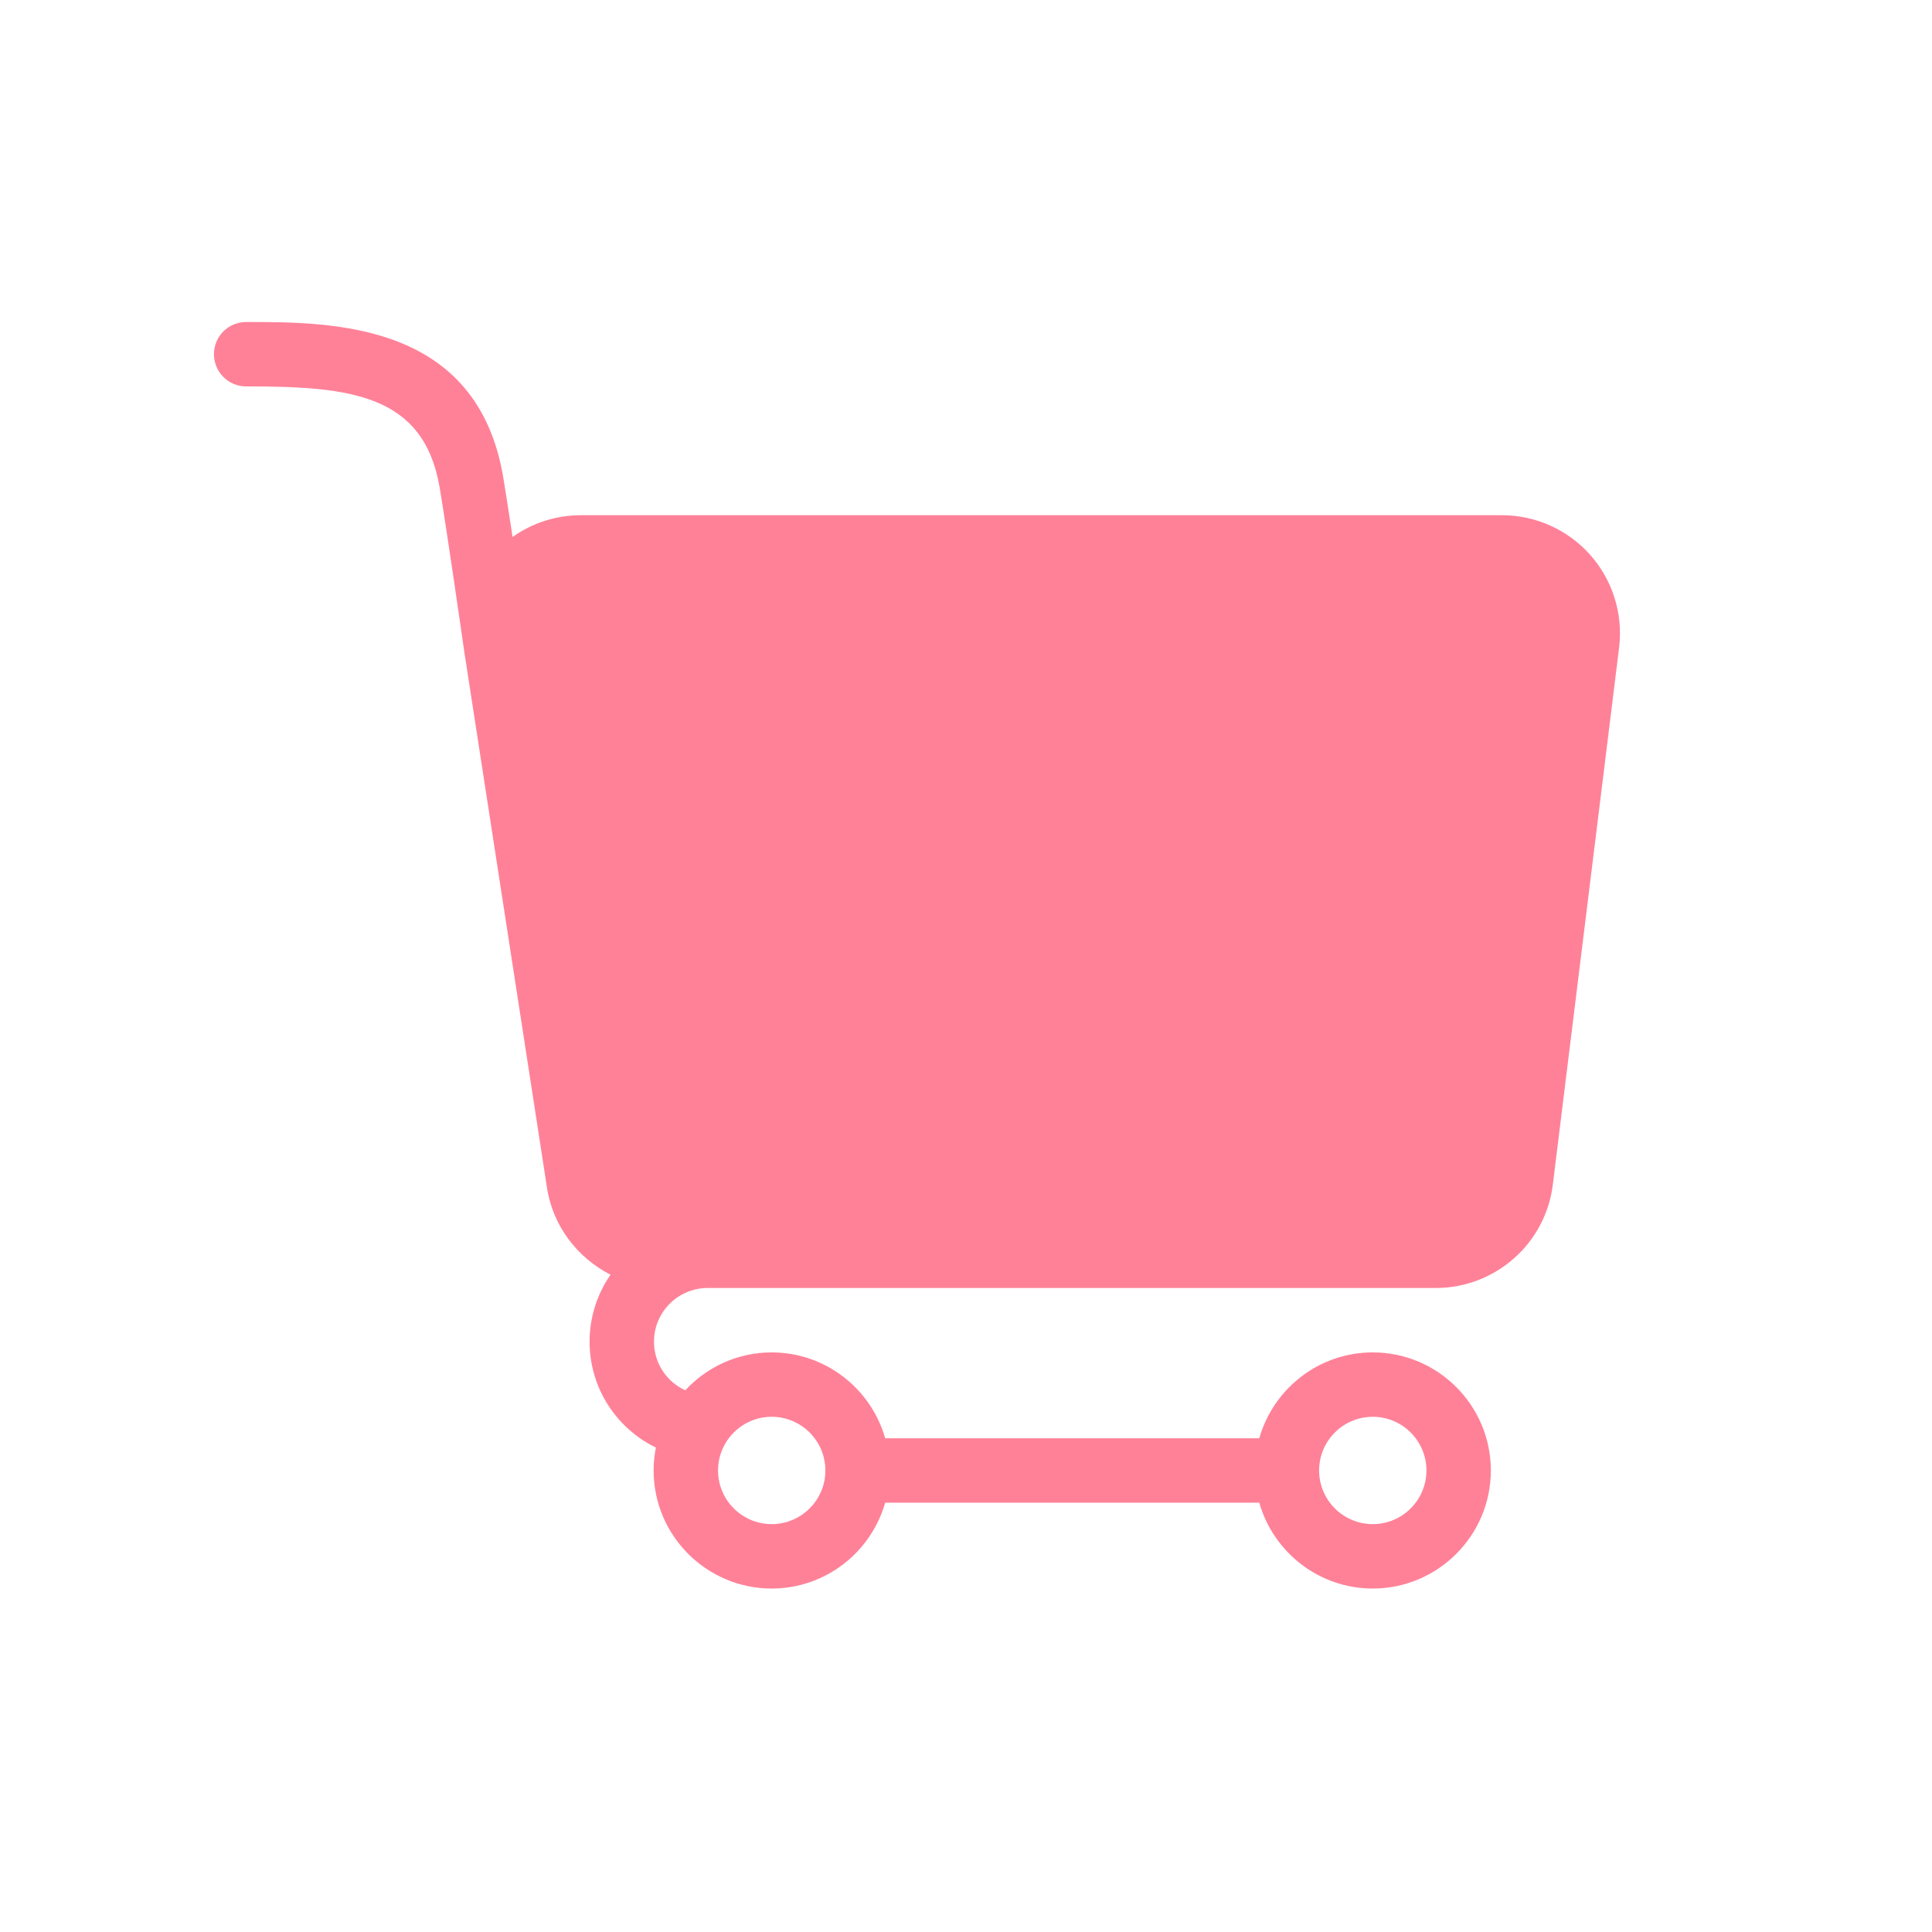
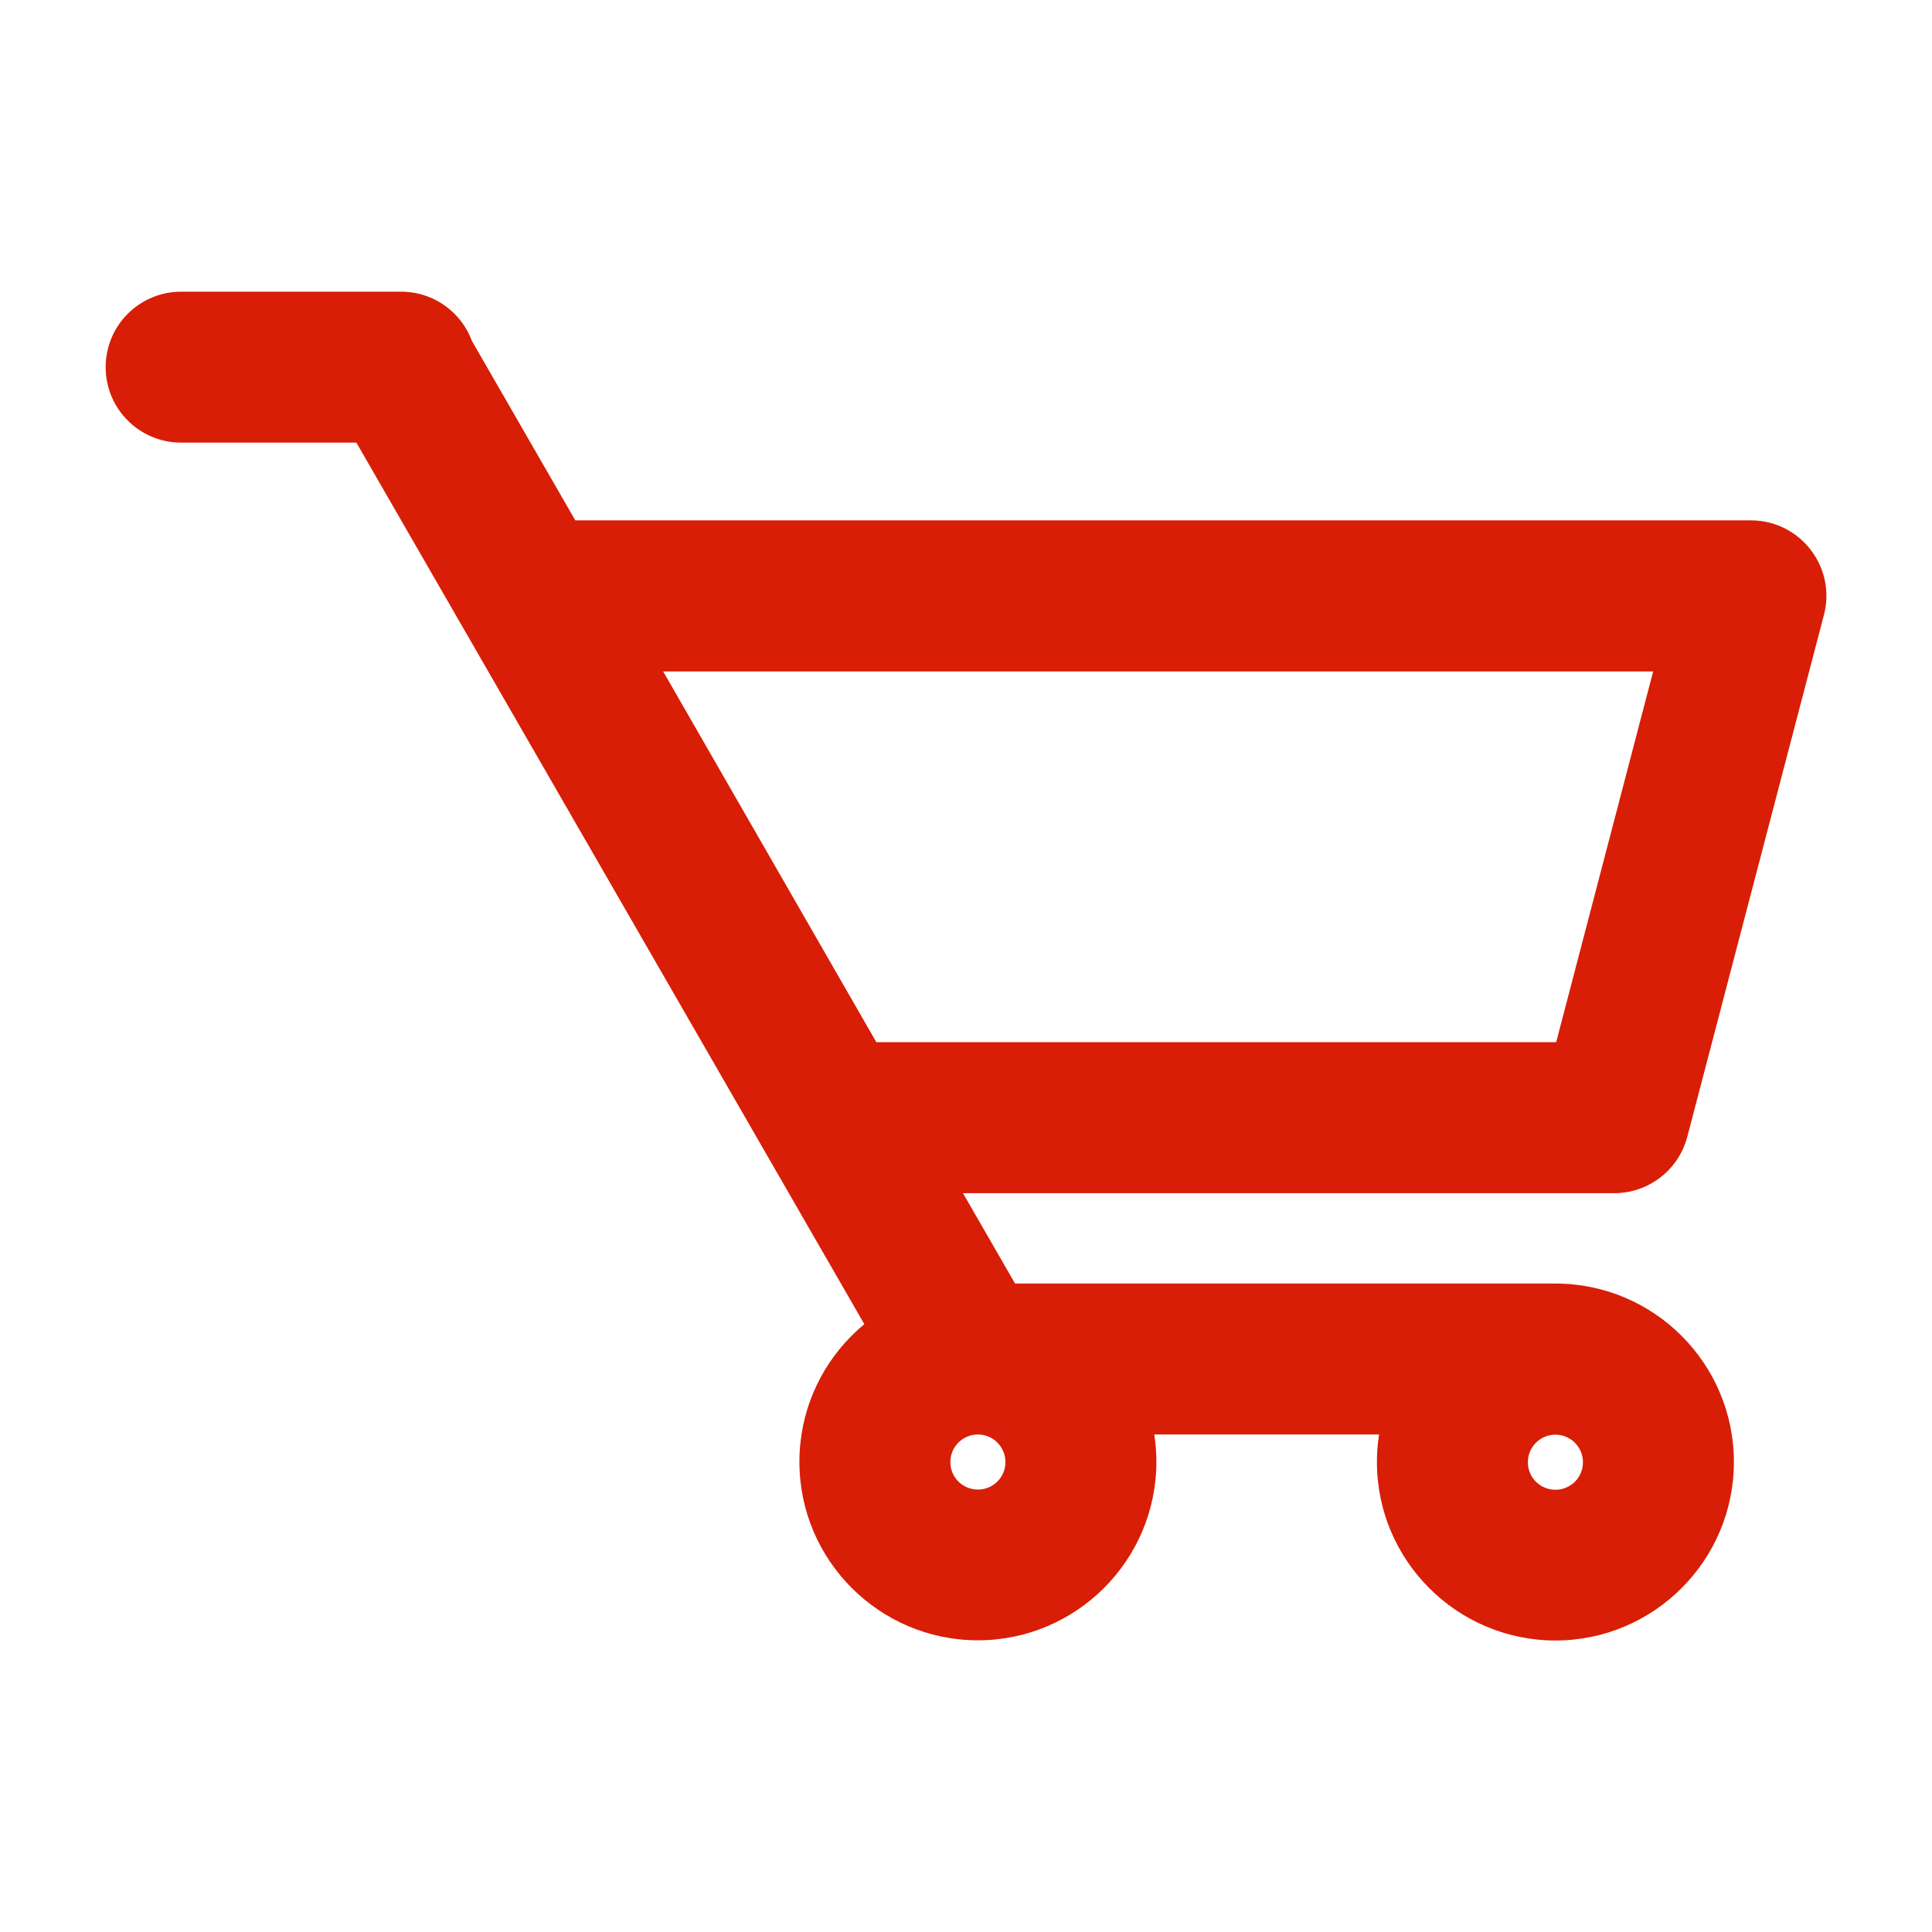
- <svg xmlns="http://www.w3.org/2000/svg" t="1543633843416" class="icon" style="" viewBox="0 0 1024 1024" version="1.1" p-id="9439" width="200" height="200">
-   <defs>
-     <style type="text/css" />
-   </defs>
-   <path d="M842.741 293.99C830.885 280.69 813.864 273.067 796.046 273.067L307.894 273.067c-13.107 0-25.748 4.096-36.227 11.56-1.809-11.981-3.573-23.438-4.904-31.437C252.996 170.667 176.287 170.667 130.458 170.667c-9.432 0-17.067 7.646-17.067 17.067s7.634 17.067 17.067 17.067c54.818 0 94.276 3.88 102.639 54.01 3.914 23.472 11.981 79.599 12.811 85.39 0.011 0.102 0.023 0.205 0.034 0.284 0.011 0.068 0.011 0.137 0.023 0.193l43.861 284.251c2.947 20.639 16.1 37.649 33.758 46.694-6.975 10.092-11.093 22.312-11.093 35.487 0 24.587 14.211 45.943 35.146 56.127-0.774 3.925-1.206 7.987-1.206 12.14 0 34.497 28.069 62.578 62.578 62.578 28.581 0 52.702-19.285 60.154-45.511l198.281 0c7.452 26.226 31.573 45.511 60.154 45.511 34.509 0 62.578-28.08 62.578-62.578s-28.069-62.578-62.578-62.578c-28.581 0-52.702 19.285-60.154 45.511L469.163 762.311c-7.452-26.226-31.573-45.511-60.154-45.511-18.091 0-34.361 7.76-45.796 20.082-9.842-4.471-16.589-14.336-16.589-25.771 0-15.69 12.766-28.444 28.444-28.444l385.866 0c31.835 0 58.561-23.848 62.157-55.319l35.123-284.592C860.251 325.052 854.608 307.28 842.741 293.99zM727.598 750.933c15.679 0 28.444 12.754 28.444 28.444s-12.766 28.444-28.444 28.444-28.444-12.754-28.444-28.444S711.908 750.933 727.598 750.933zM409.02 750.933c15.679 0 28.444 12.754 28.444 28.444s-12.766 28.444-28.444 28.444-28.444-12.754-28.444-28.444S393.33 750.933 409.02 750.933z" p-id="9440" fill="#ff8198" />
+ <svg xmlns="http://www.w3.org/2000/svg" class="icon" width="200px" height="200.00px" viewBox="0 0 1024 1024" version="1.1">
+   <path fill="#d81e06" d="M212.6 234.6H96c-22.1 0-40-17.9-40-40s17.9-40 40-40h116.6c22.1 0 40 17.9 40 40s-17.9 40-40 40zM514.4 759.3c-13.8 0-27.3-7.2-34.7-20L177.6 215c-11-19.1-4.5-43.6 14.7-54.6 19.1-11 43.6-4.5 54.6 14.7L549 699.4c11 19.1 4.5 43.6-14.7 54.6-6.3 3.6-13.1 5.3-19.9 5.3zM855.6 632.4H441.3c-14.3 0-27.5-7.7-34.7-20.1L247.7 335.8c-7.1-12.4-7.1-27.6 0.1-40 7.2-12.4 20.3-20 34.6-20H928c12.4 0 24.1 5.7 31.7 15.6s10.2 22.6 7 34.6l-72.4 276.5c-4.6 17.6-20.5 29.9-38.7 29.9z m-391.1-80h360.3l51.4-196.5H351.5l113 196.5zM823.6 760.3H515.1c-22.1 0-40-17.9-40-40s17.9-40 40-40h308.5c22.1 0 40 17.9 40 40s-17.9 40-40 40zM518.3 869.4c-52.1 0-94.6-42.4-94.6-94.6s42.4-94.6 94.6-94.6 94.6 42.4 94.6 94.6-42.5 94.6-94.6 94.6z m0-109.1c-8 0-14.6 6.5-14.6 14.6s6.5 14.6 14.6 14.6 14.6-6.5 14.6-14.6-6.6-14.6-14.6-14.6zM824.4 869.5c-52.1 0-94.6-42.4-94.6-94.6s42.4-94.6 94.6-94.6 94.6 42.4 94.6 94.6-42.5 94.6-94.6 94.6z m0-109.1c-8 0-14.6 6.5-14.6 14.6s6.5 14.6 14.6 14.6S839 783.1 839 775s-6.6-14.6-14.6-14.6z" />
</svg>
